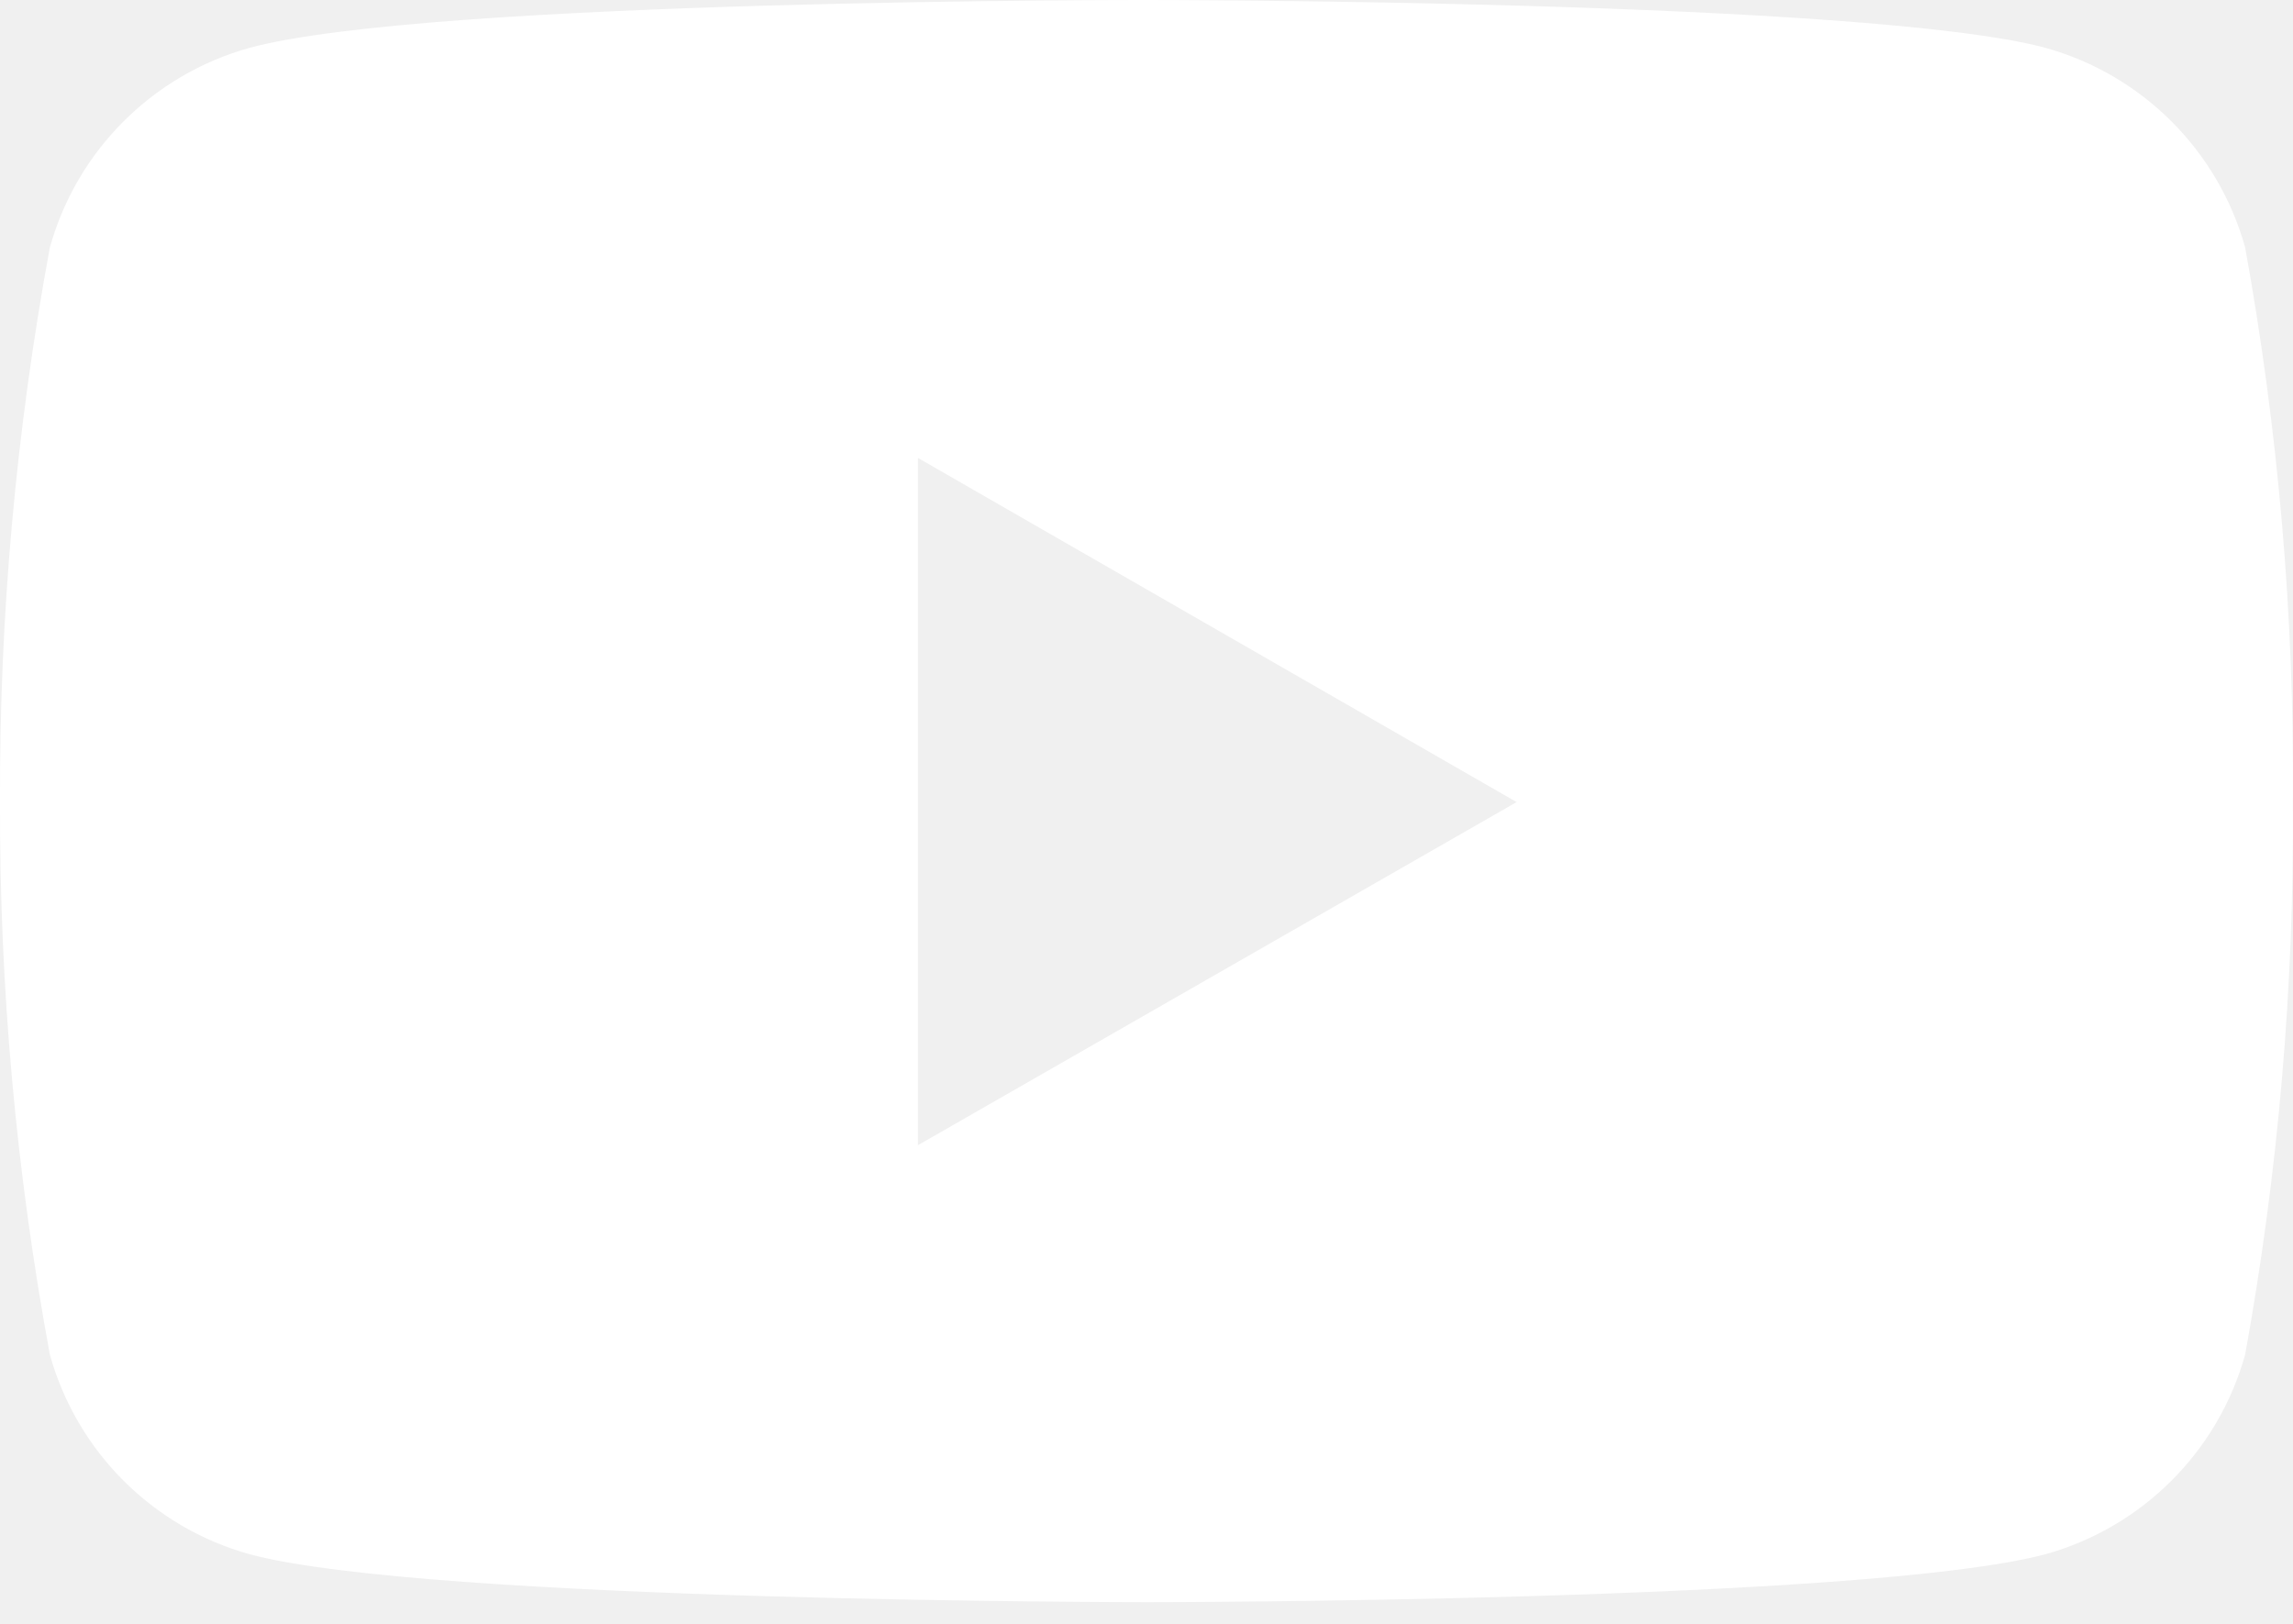
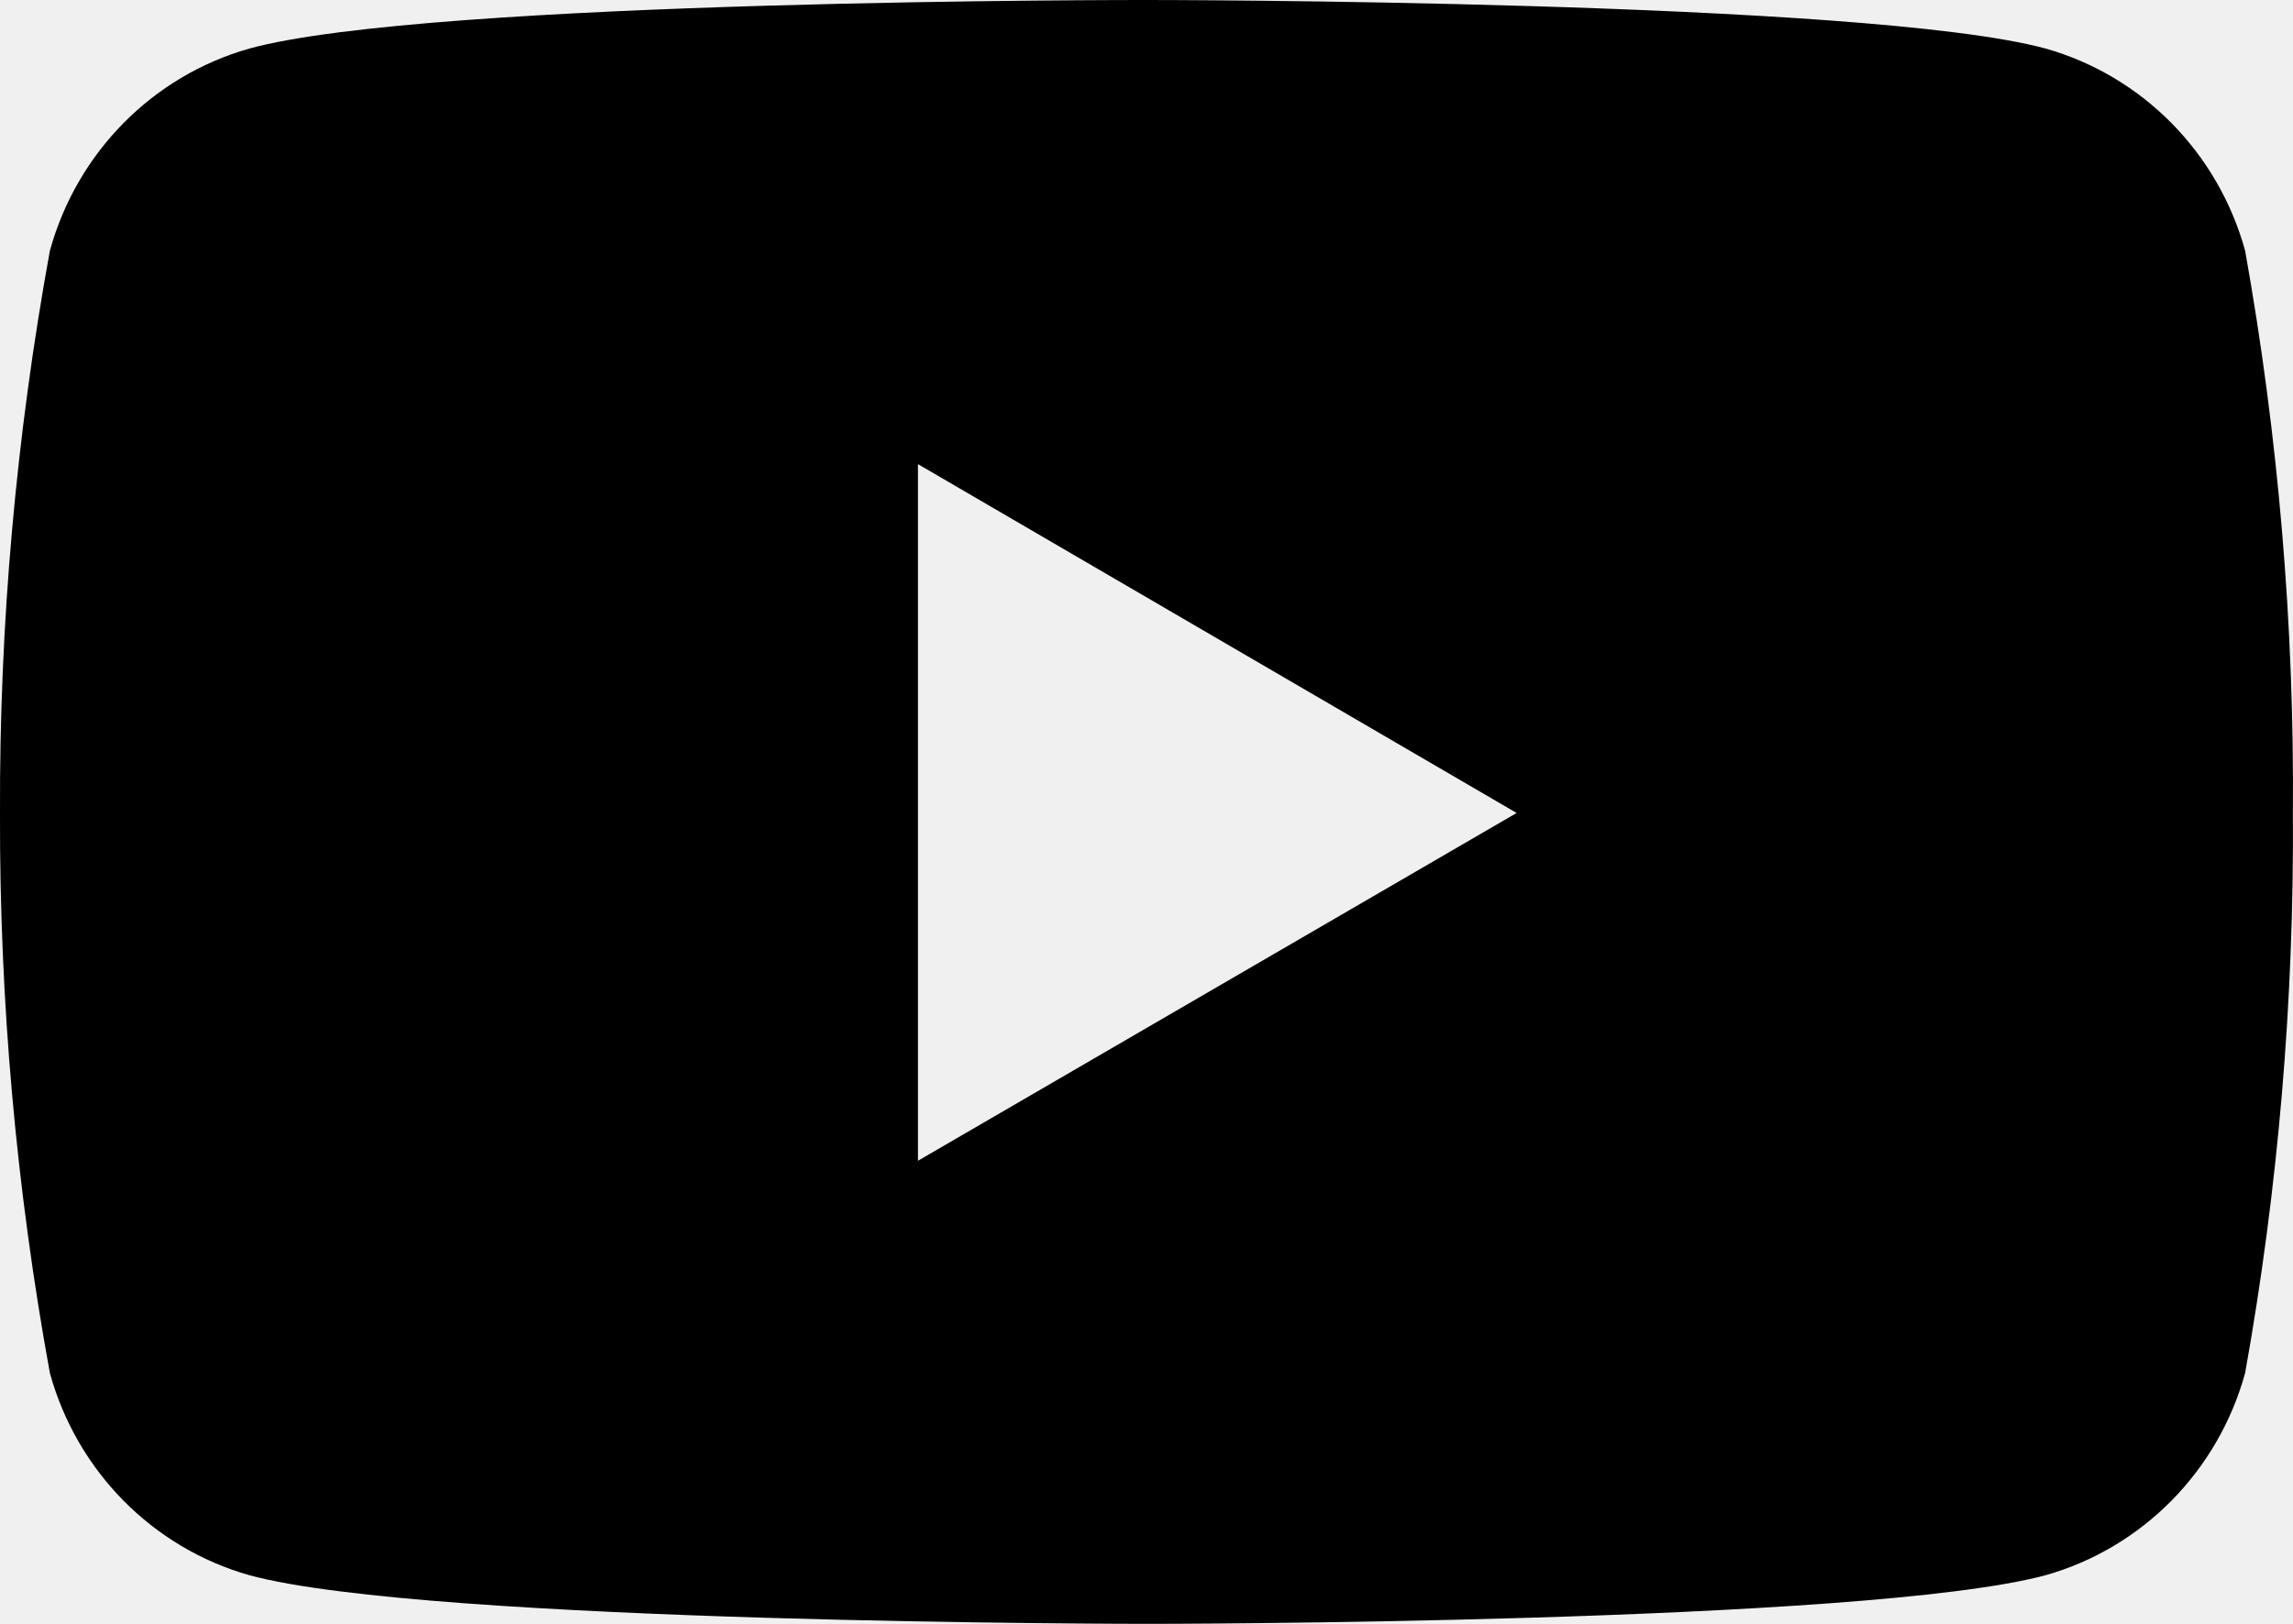
<svg xmlns="http://www.w3.org/2000/svg" width="24px" height="17px" viewBox="0 0 24 17" version="1.1">
  <g id="Page-1" stroke="none" stroke-width="1" fill="none" fill-rule="evenodd">
-     <g id="Desktop-HD" transform="translate(-162, -174)" fill="#FFFFFF" fill-rule="nonzero">
-       <path d="M185.499,176.59 C185.216,175.576 184.424,174.784 183.41,174.501 C181.539,174 174.011,174 174.011,174 C174.011,174 166.501,173.99 164.611,174.501 C163.597,174.784 162.805,175.576 162.522,176.59 C162.168,178.505 161.993,180.449 162,182.397 C161.994,184.338 162.169,186.274 162.522,188.182 C162.805,189.196 163.597,189.988 164.611,190.271 C166.48,190.773 174.011,190.773 174.011,190.773 C174.011,190.773 181.519,190.773 183.41,190.271 C184.424,189.988 185.216,189.196 185.499,188.182 C185.845,186.274 186.012,184.337 185.999,182.397 C186.014,180.45 185.846,178.506 185.499,176.59 L185.499,176.59 Z M171.608,185.989 L171.608,178.794 L177.874,182.397 L171.608,185.989 Z" id="icon__youtube" />
+     <g id="Desktop-HD" transform="translate(-708, -1497)" fill="#000000" fill-rule="nonzero">
+       <path d="M731.499,1499.625 C731.216,1498.598 730.424,1497.795 729.41,1497.508 C727.539,1497 720.011,1497 720.011,1497 C720.011,1497 712.501,1496.99 710.611,1497.508 C709.597,1497.795 708.805,1498.598 708.522,1499.625 C708.168,1501.566 707.993,1503.537 708,1505.511 C707.994,1507.477 708.169,1509.44 708.522,1511.374 C708.805,1512.401 709.597,1513.204 710.611,1513.491 C712.48,1514 720.011,1514 720.011,1514 C720.011,1514 727.519,1514 729.41,1513.491 C730.424,1513.204 731.216,1512.401 731.499,1511.374 C731.845,1509.44 732.012,1507.477 731.999,1505.511 C732.014,1503.537 731.846,1501.567 731.499,1499.625 L731.499,1499.625 Z M717.608,1509.152 L717.608,1501.859 L723.874,1505.511 L717.608,1509.152 Z" id="icon__youtube" />
    </g>
  </g>
</svg>
